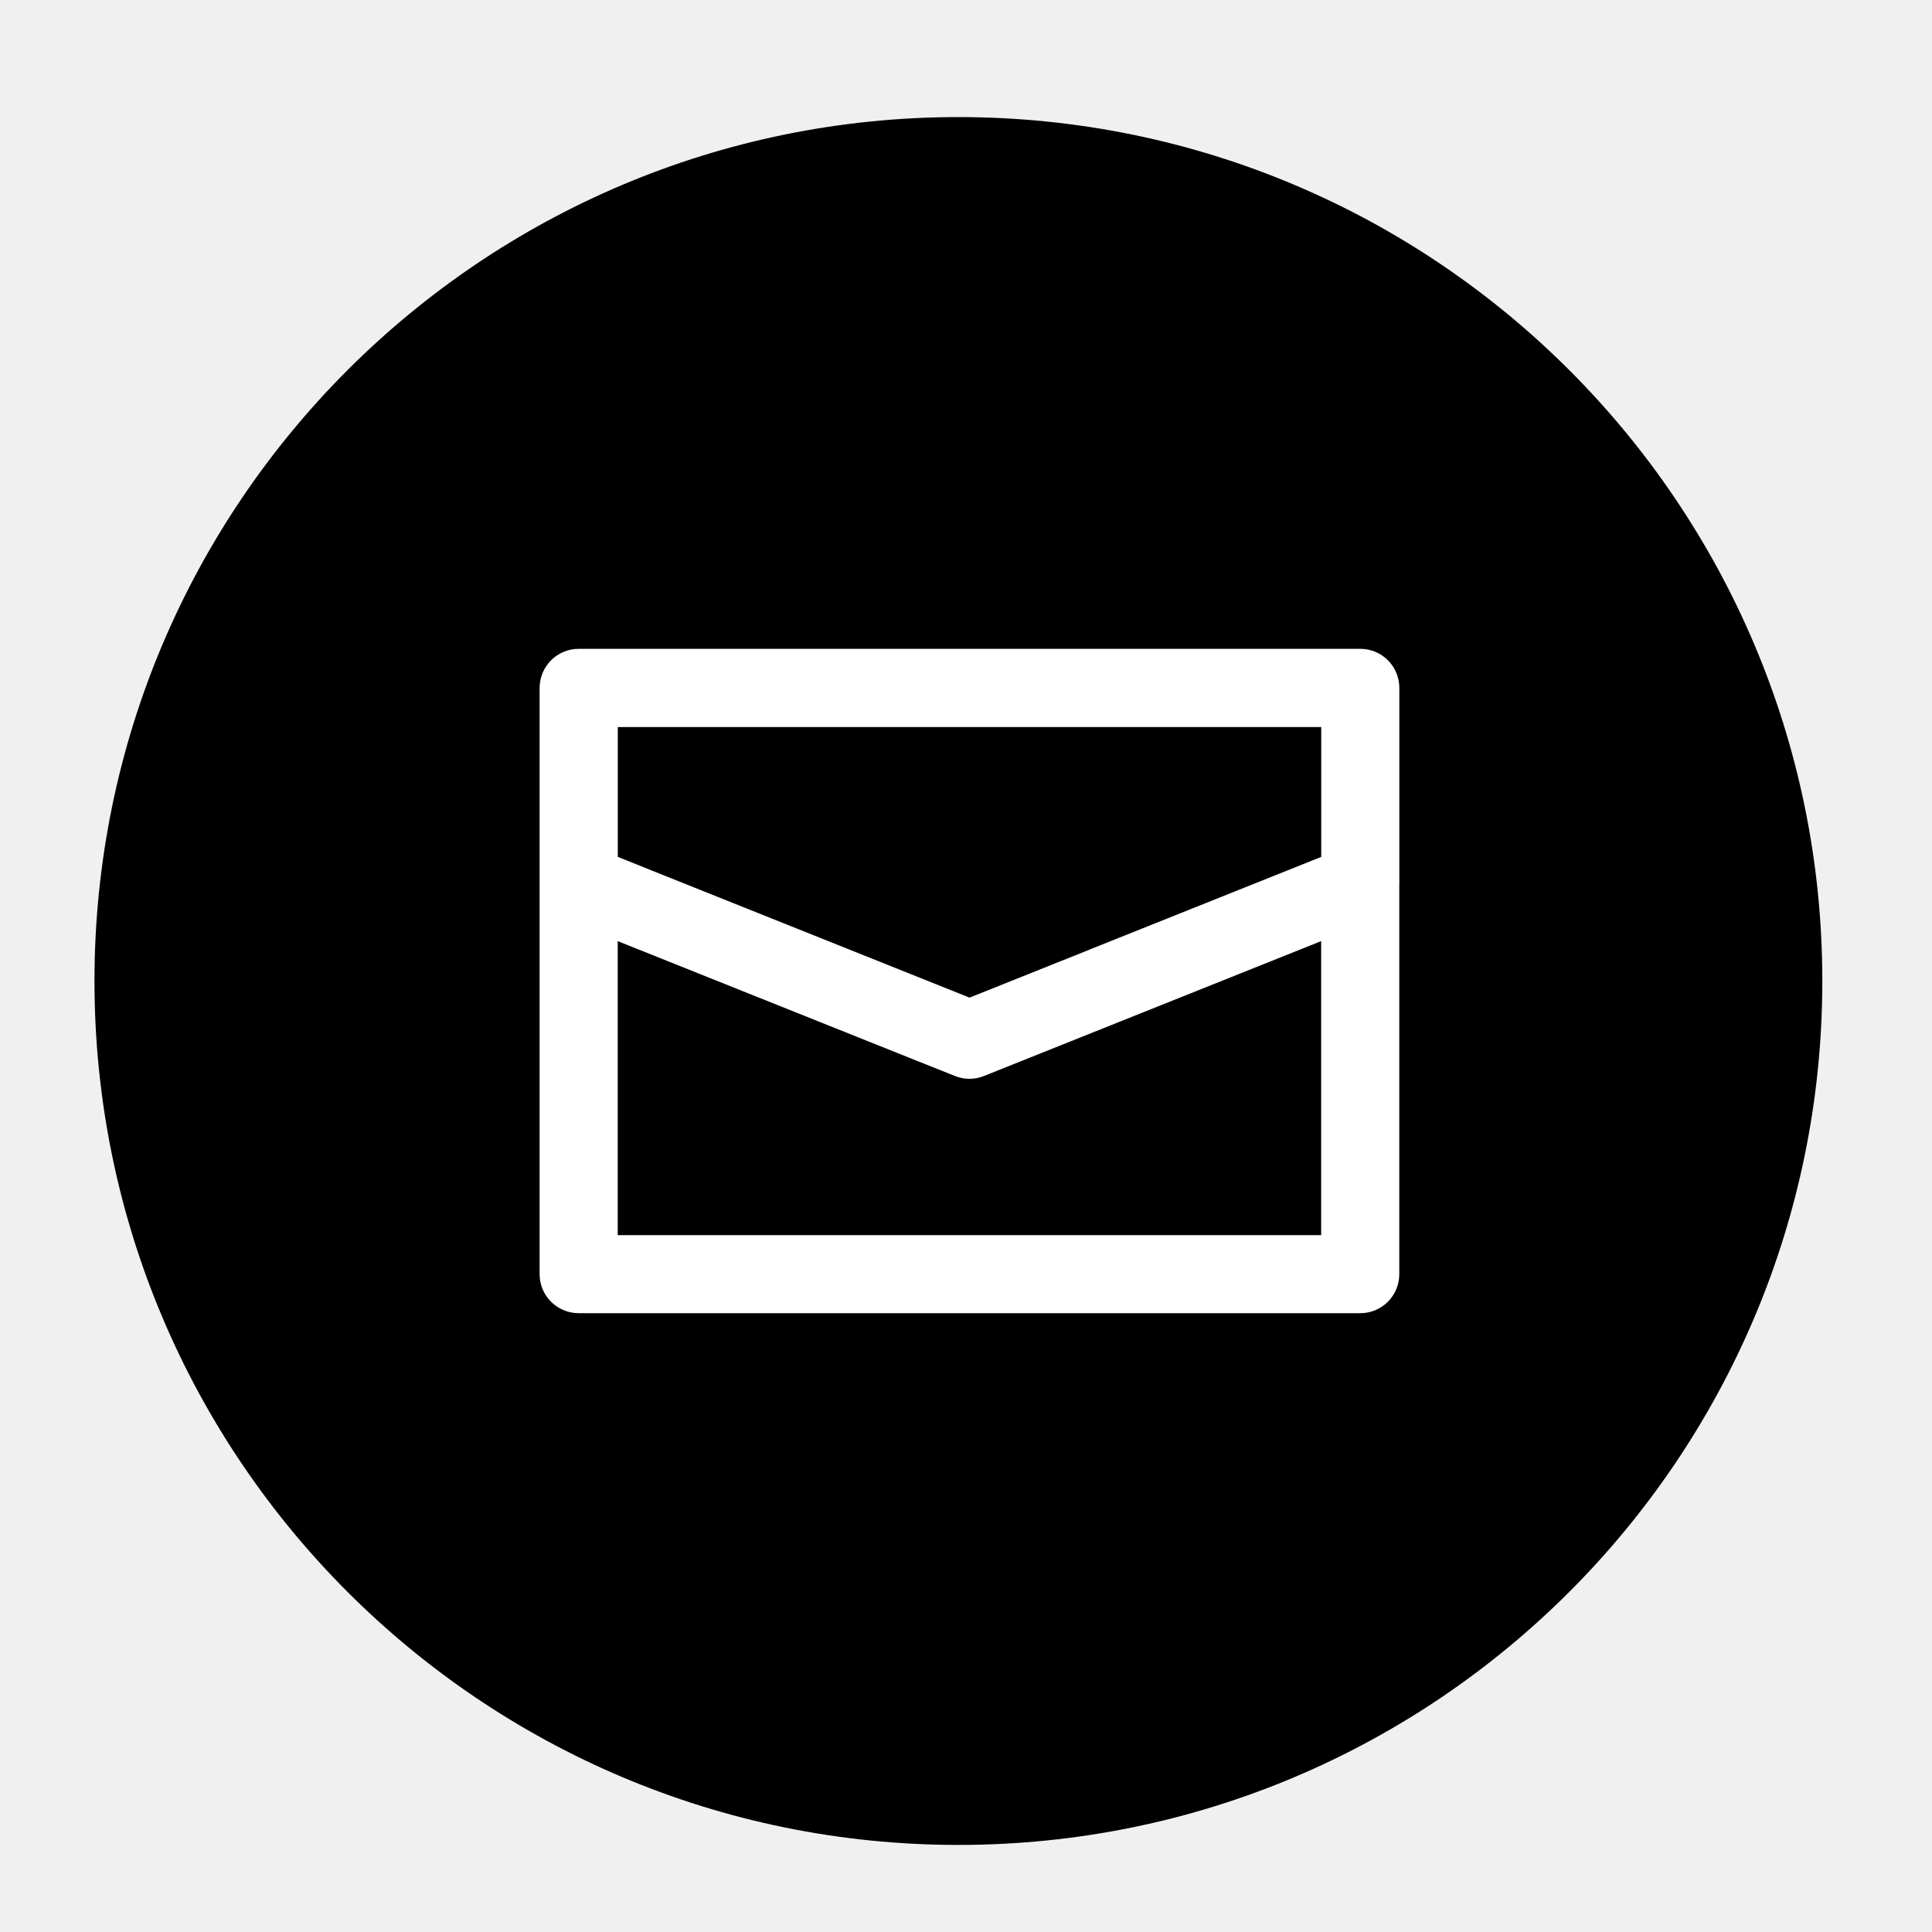
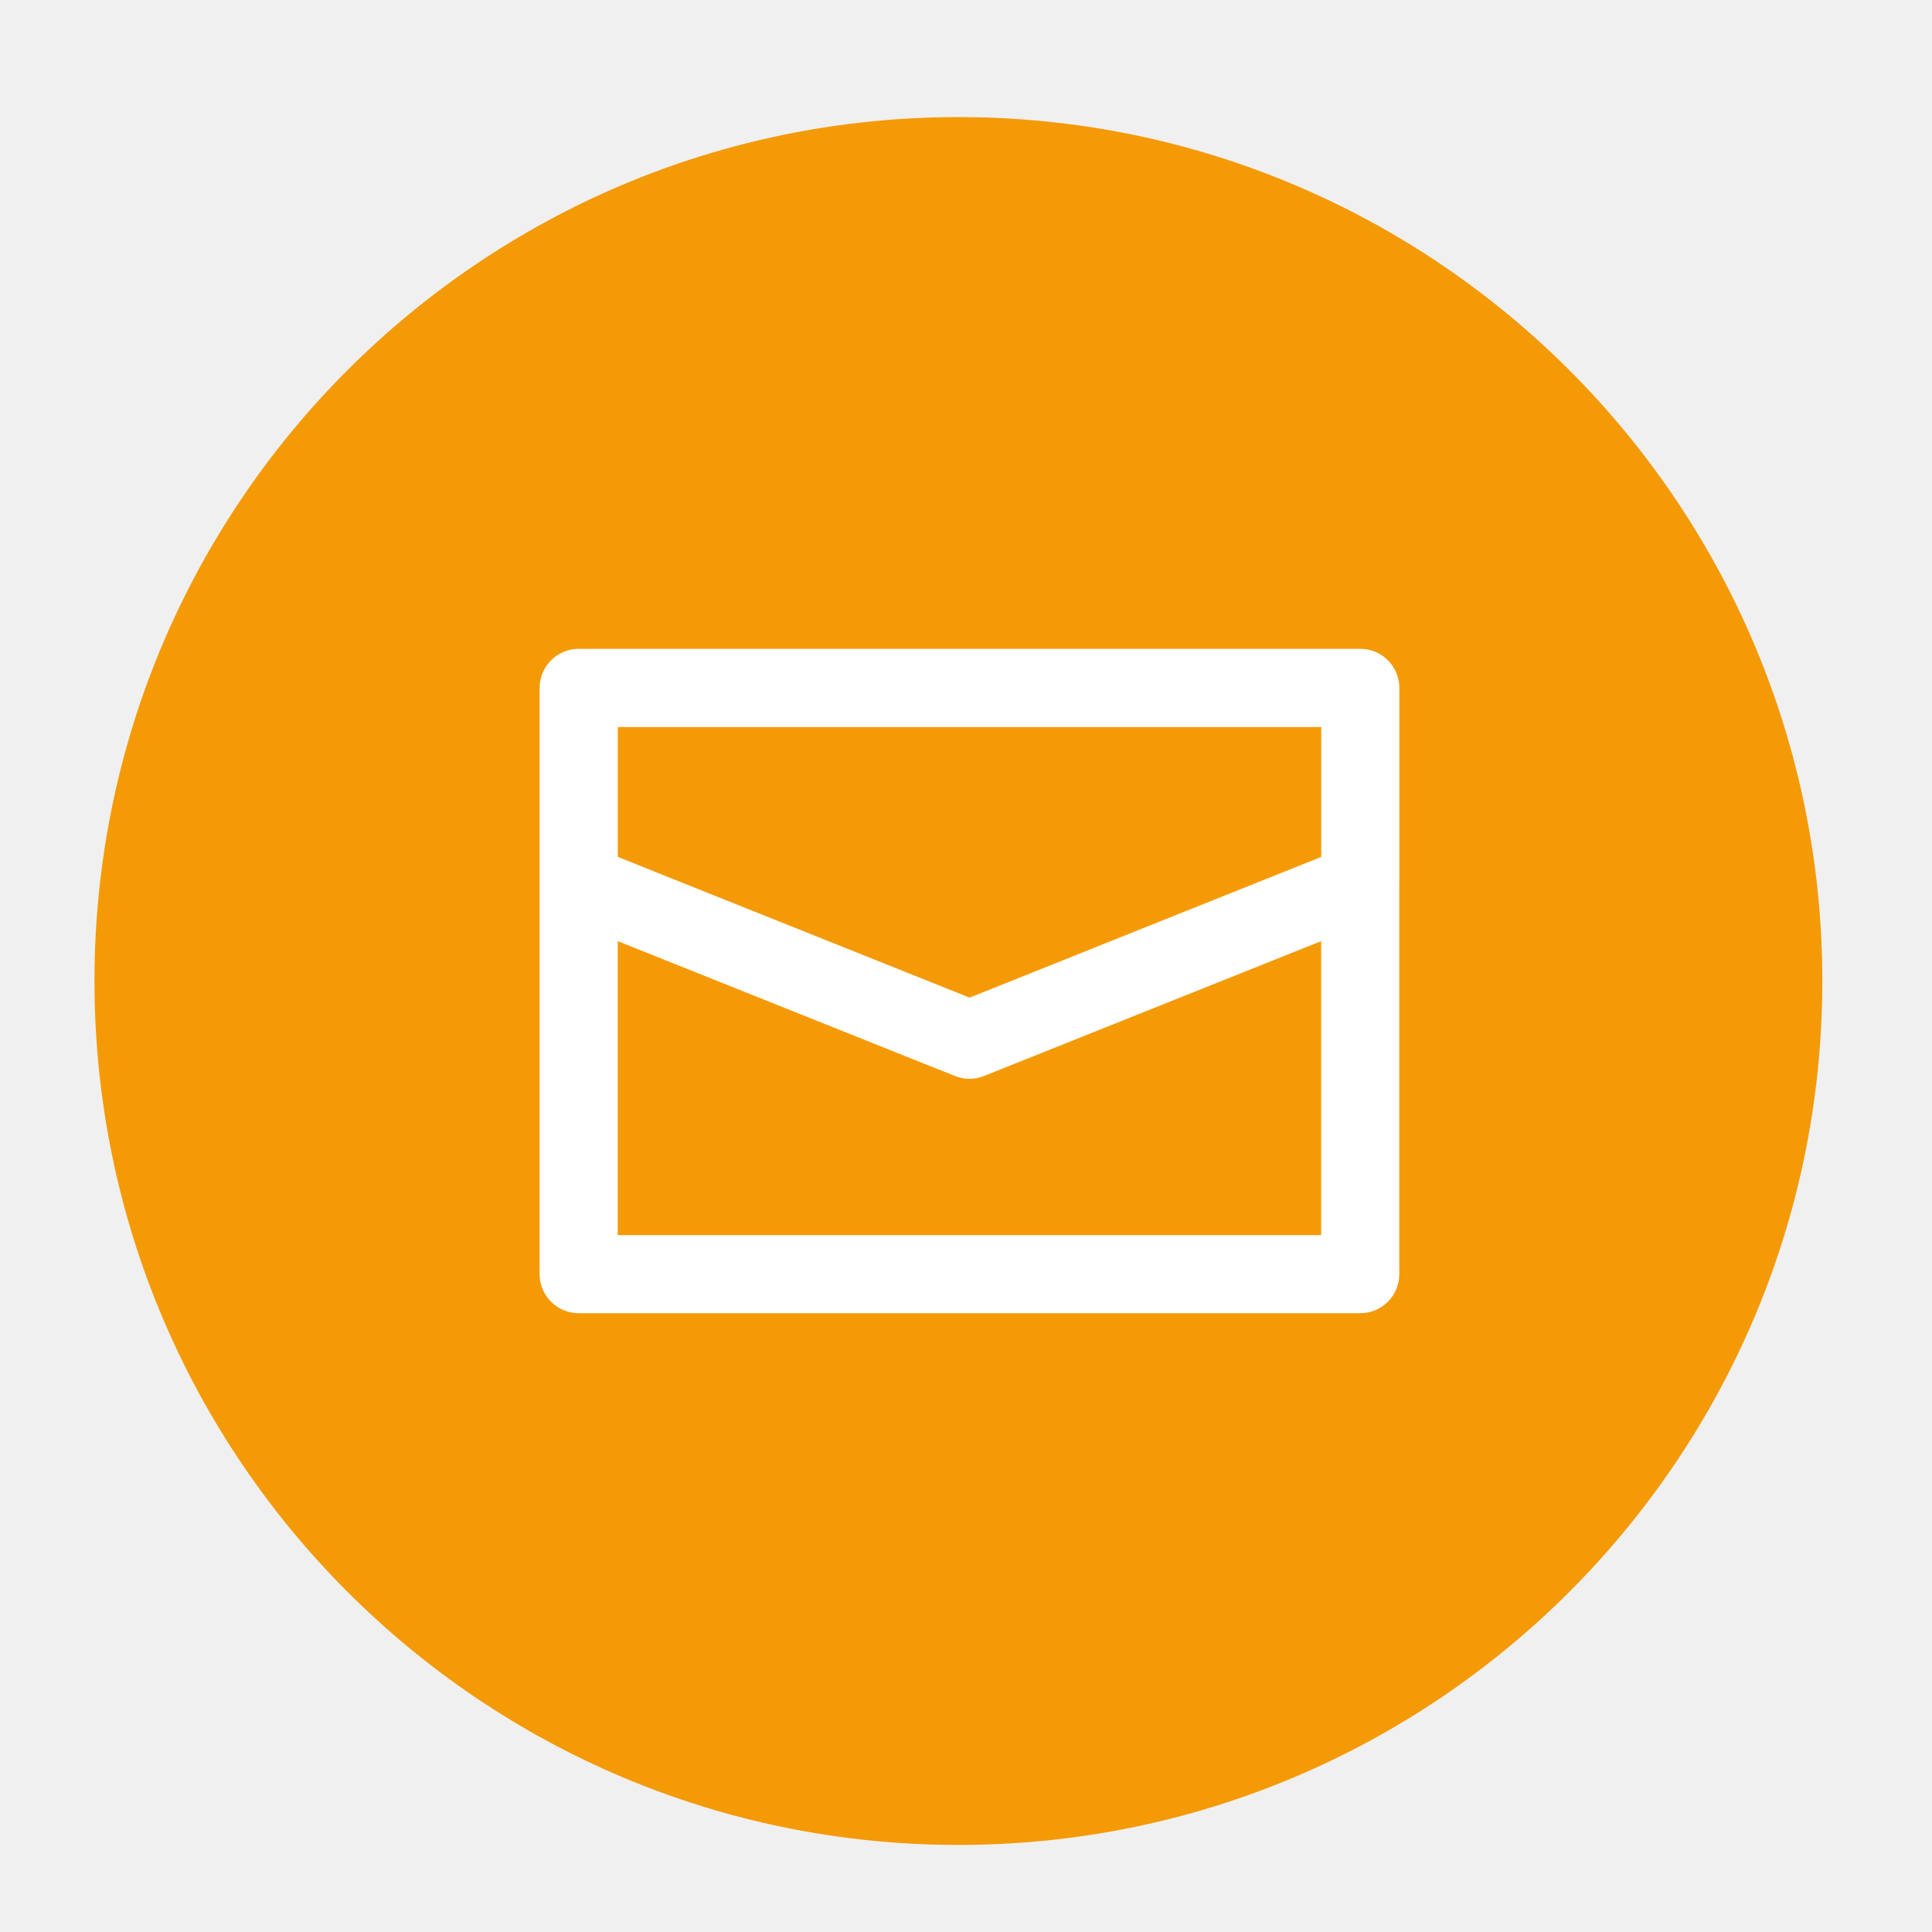
<svg xmlns="http://www.w3.org/2000/svg" width="30px" height="30px" viewBox="0 0 30 30" version="1.1">
  <defs />
  <g id="Page-1" stroke="none" stroke-width="1" fill="none" fill-rule="evenodd">
-     <g id="mail">
+     <g id="Artboard-27-Copy-2">
      <g id="email" transform="translate(1, 1)">
        <g id="Layer_1">
-           <path d="M13.882,27.648 C21.291,27.648 27.297,21.642 27.297,14.233 C27.297,6.824 21.291,0.818 13.882,0.818 C6.473,0.818 0.467,6.824 0.467,14.233 C0.467,21.642 6.473,27.648 13.882,27.648 Z" id="Oval" fill="#000000" />
+           <path d="M13.882,27.648 C21.291,27.648 27.297,21.642 27.297,14.233 C27.297,6.824 21.291,0.818 13.882,0.818 C6.473,0.818 0.467,6.824 0.467,14.233 C0.467,21.642 6.473,27.648 13.882,27.648 Z" id="Oval" fill="#F49A07" />
          <path d="M20.729,12.726 L20.729,9.683 C20.729,9.347 20.458,9.075 20.124,9.075 L7.986,9.075 C7.651,9.075 7.379,9.347 7.379,9.683 L7.379,12.728 L7.379,12.729 L7.379,18.785 C7.379,19.12 7.651,19.391 7.986,19.391 L20.123,19.391 C20.457,19.391 20.728,19.12 20.728,18.785 L20.728,12.729 C20.729,12.729 20.729,12.729 20.729,12.726 L20.729,12.726 Z M19.516,10.29 L19.516,12.306 L14.055,14.491 L8.593,12.306 L8.593,10.29 L19.516,10.29 L19.516,10.29 Z M8.592,18.179 L8.592,13.614 L13.828,15.708 C13.9,15.737 13.976,15.752 14.054,15.752 C14.128,15.752 14.206,15.737 14.279,15.708 L19.515,13.614 L19.515,18.179 L8.592,18.179 L8.592,18.179 Z" id="Shape" fill="#FFFFFF" />
        </g>
      </g>
    </g>
  </g>
</svg>
